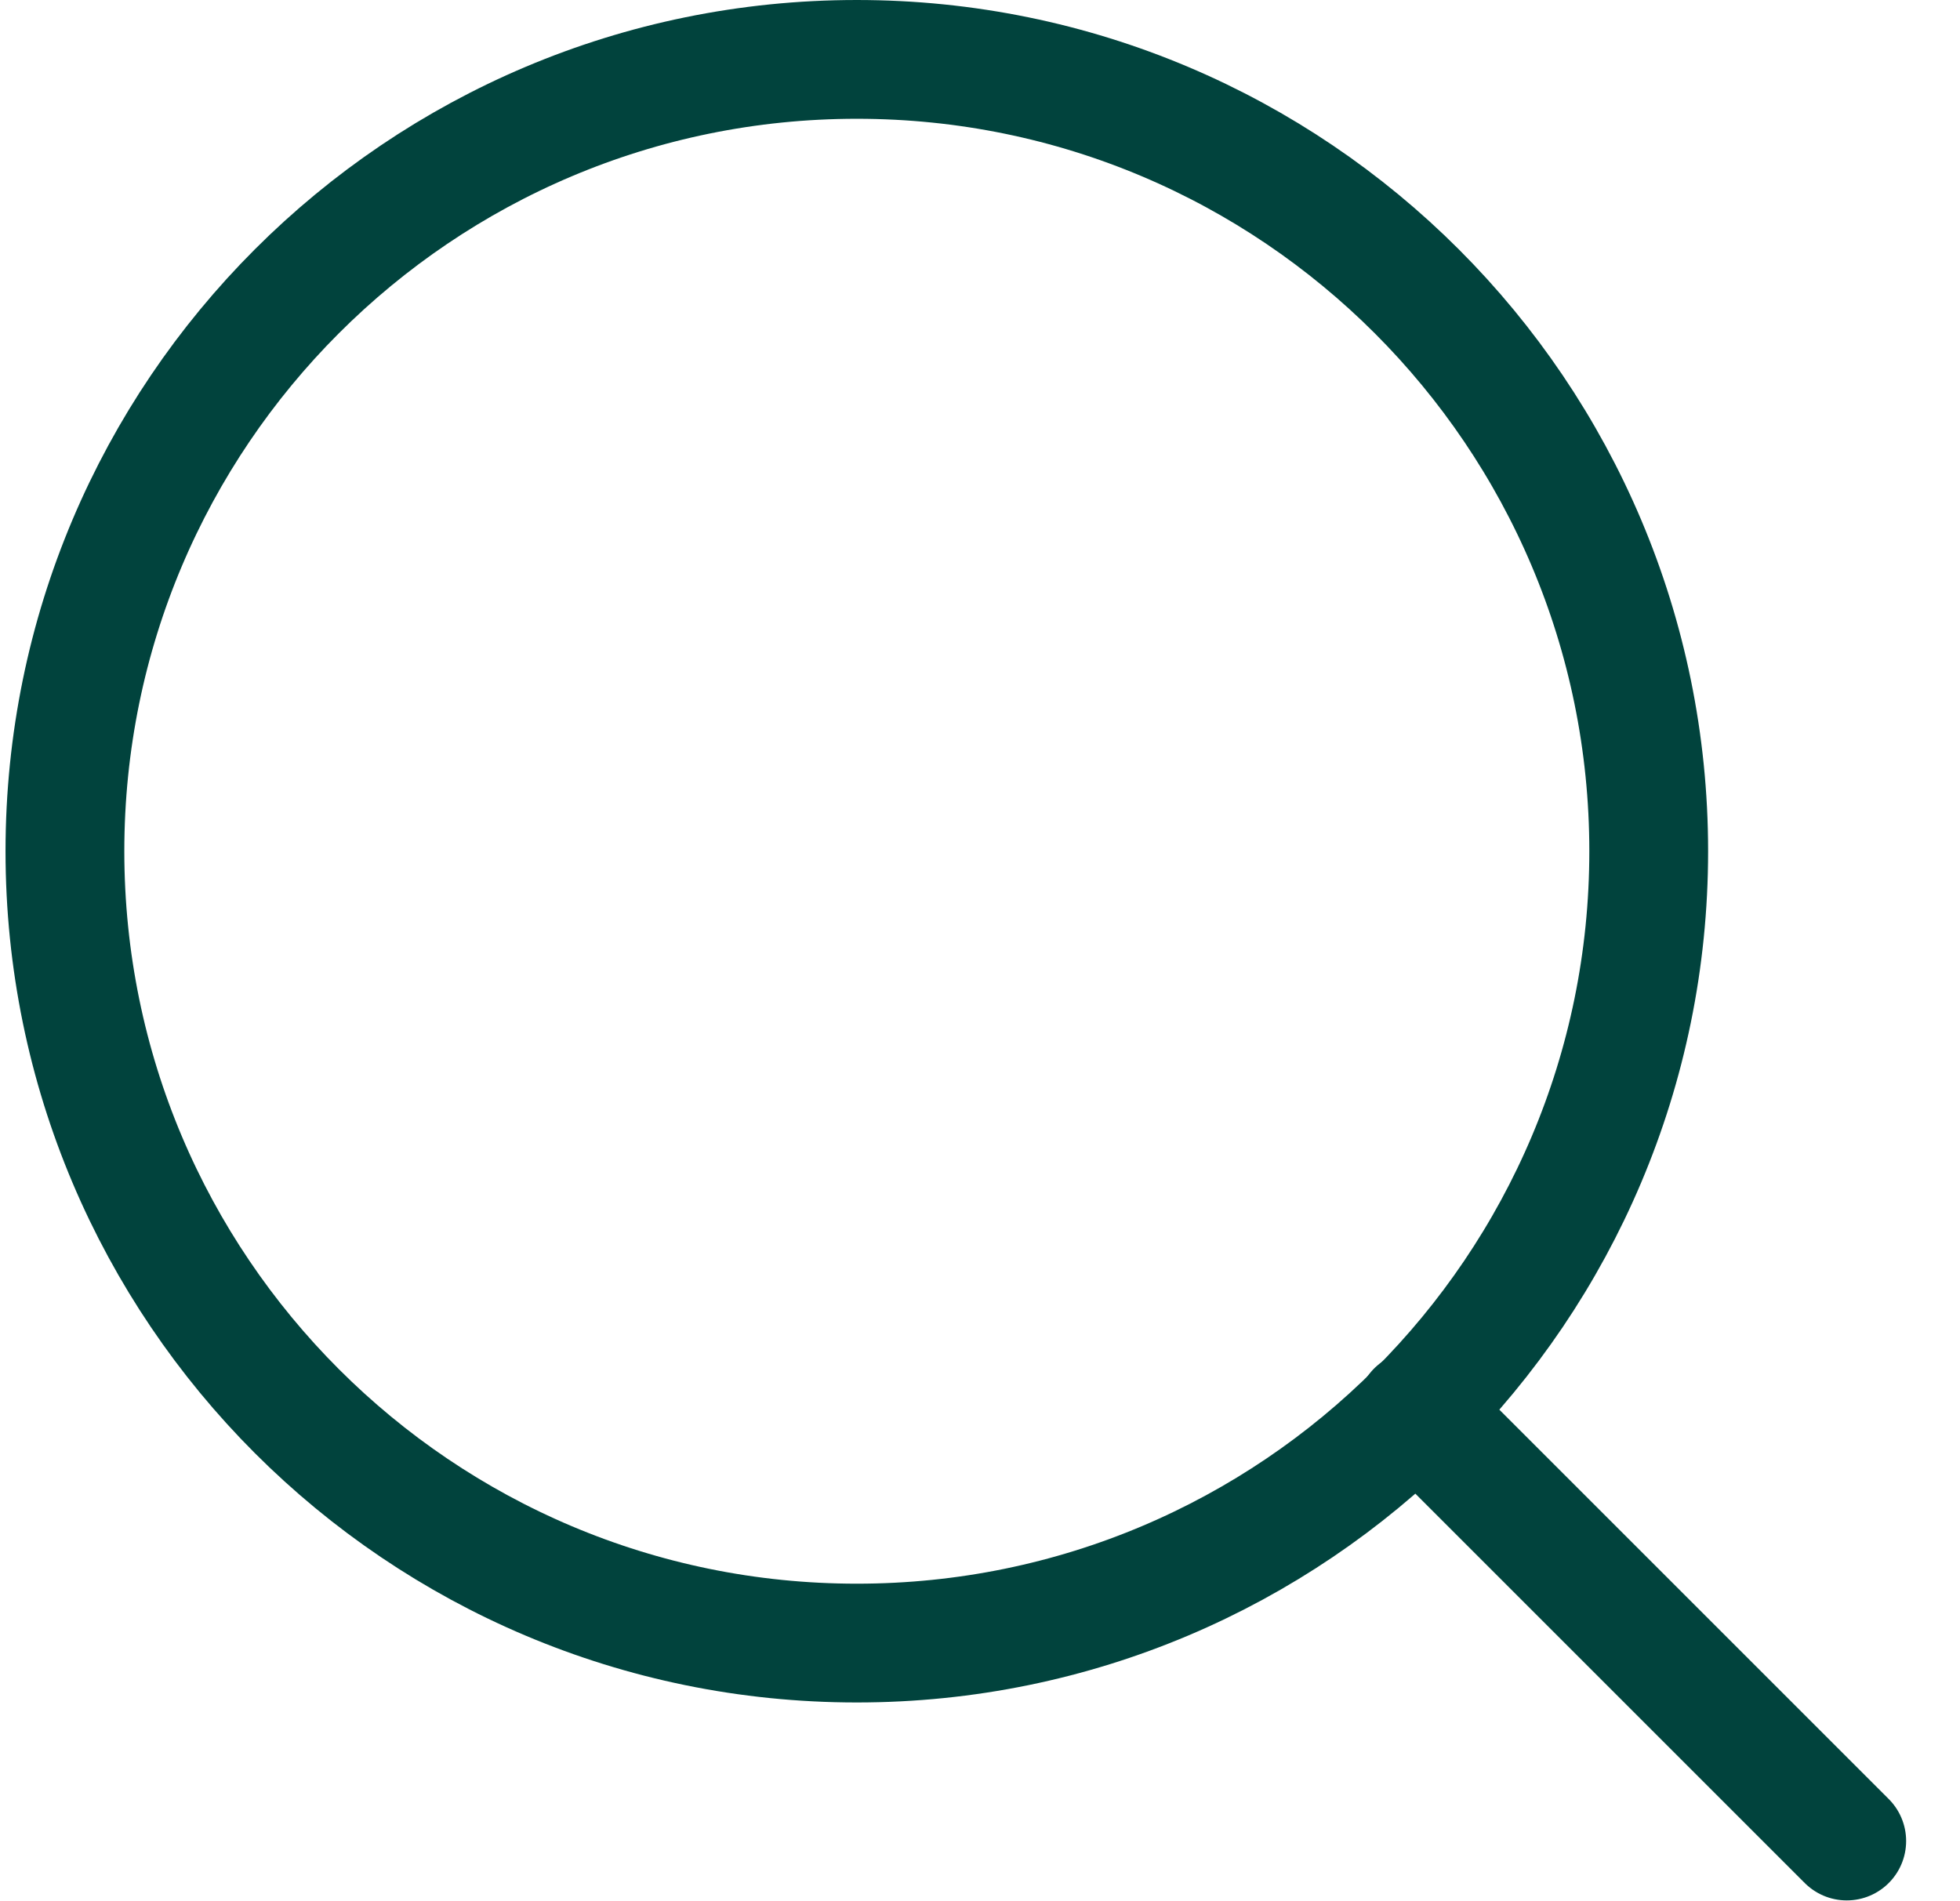
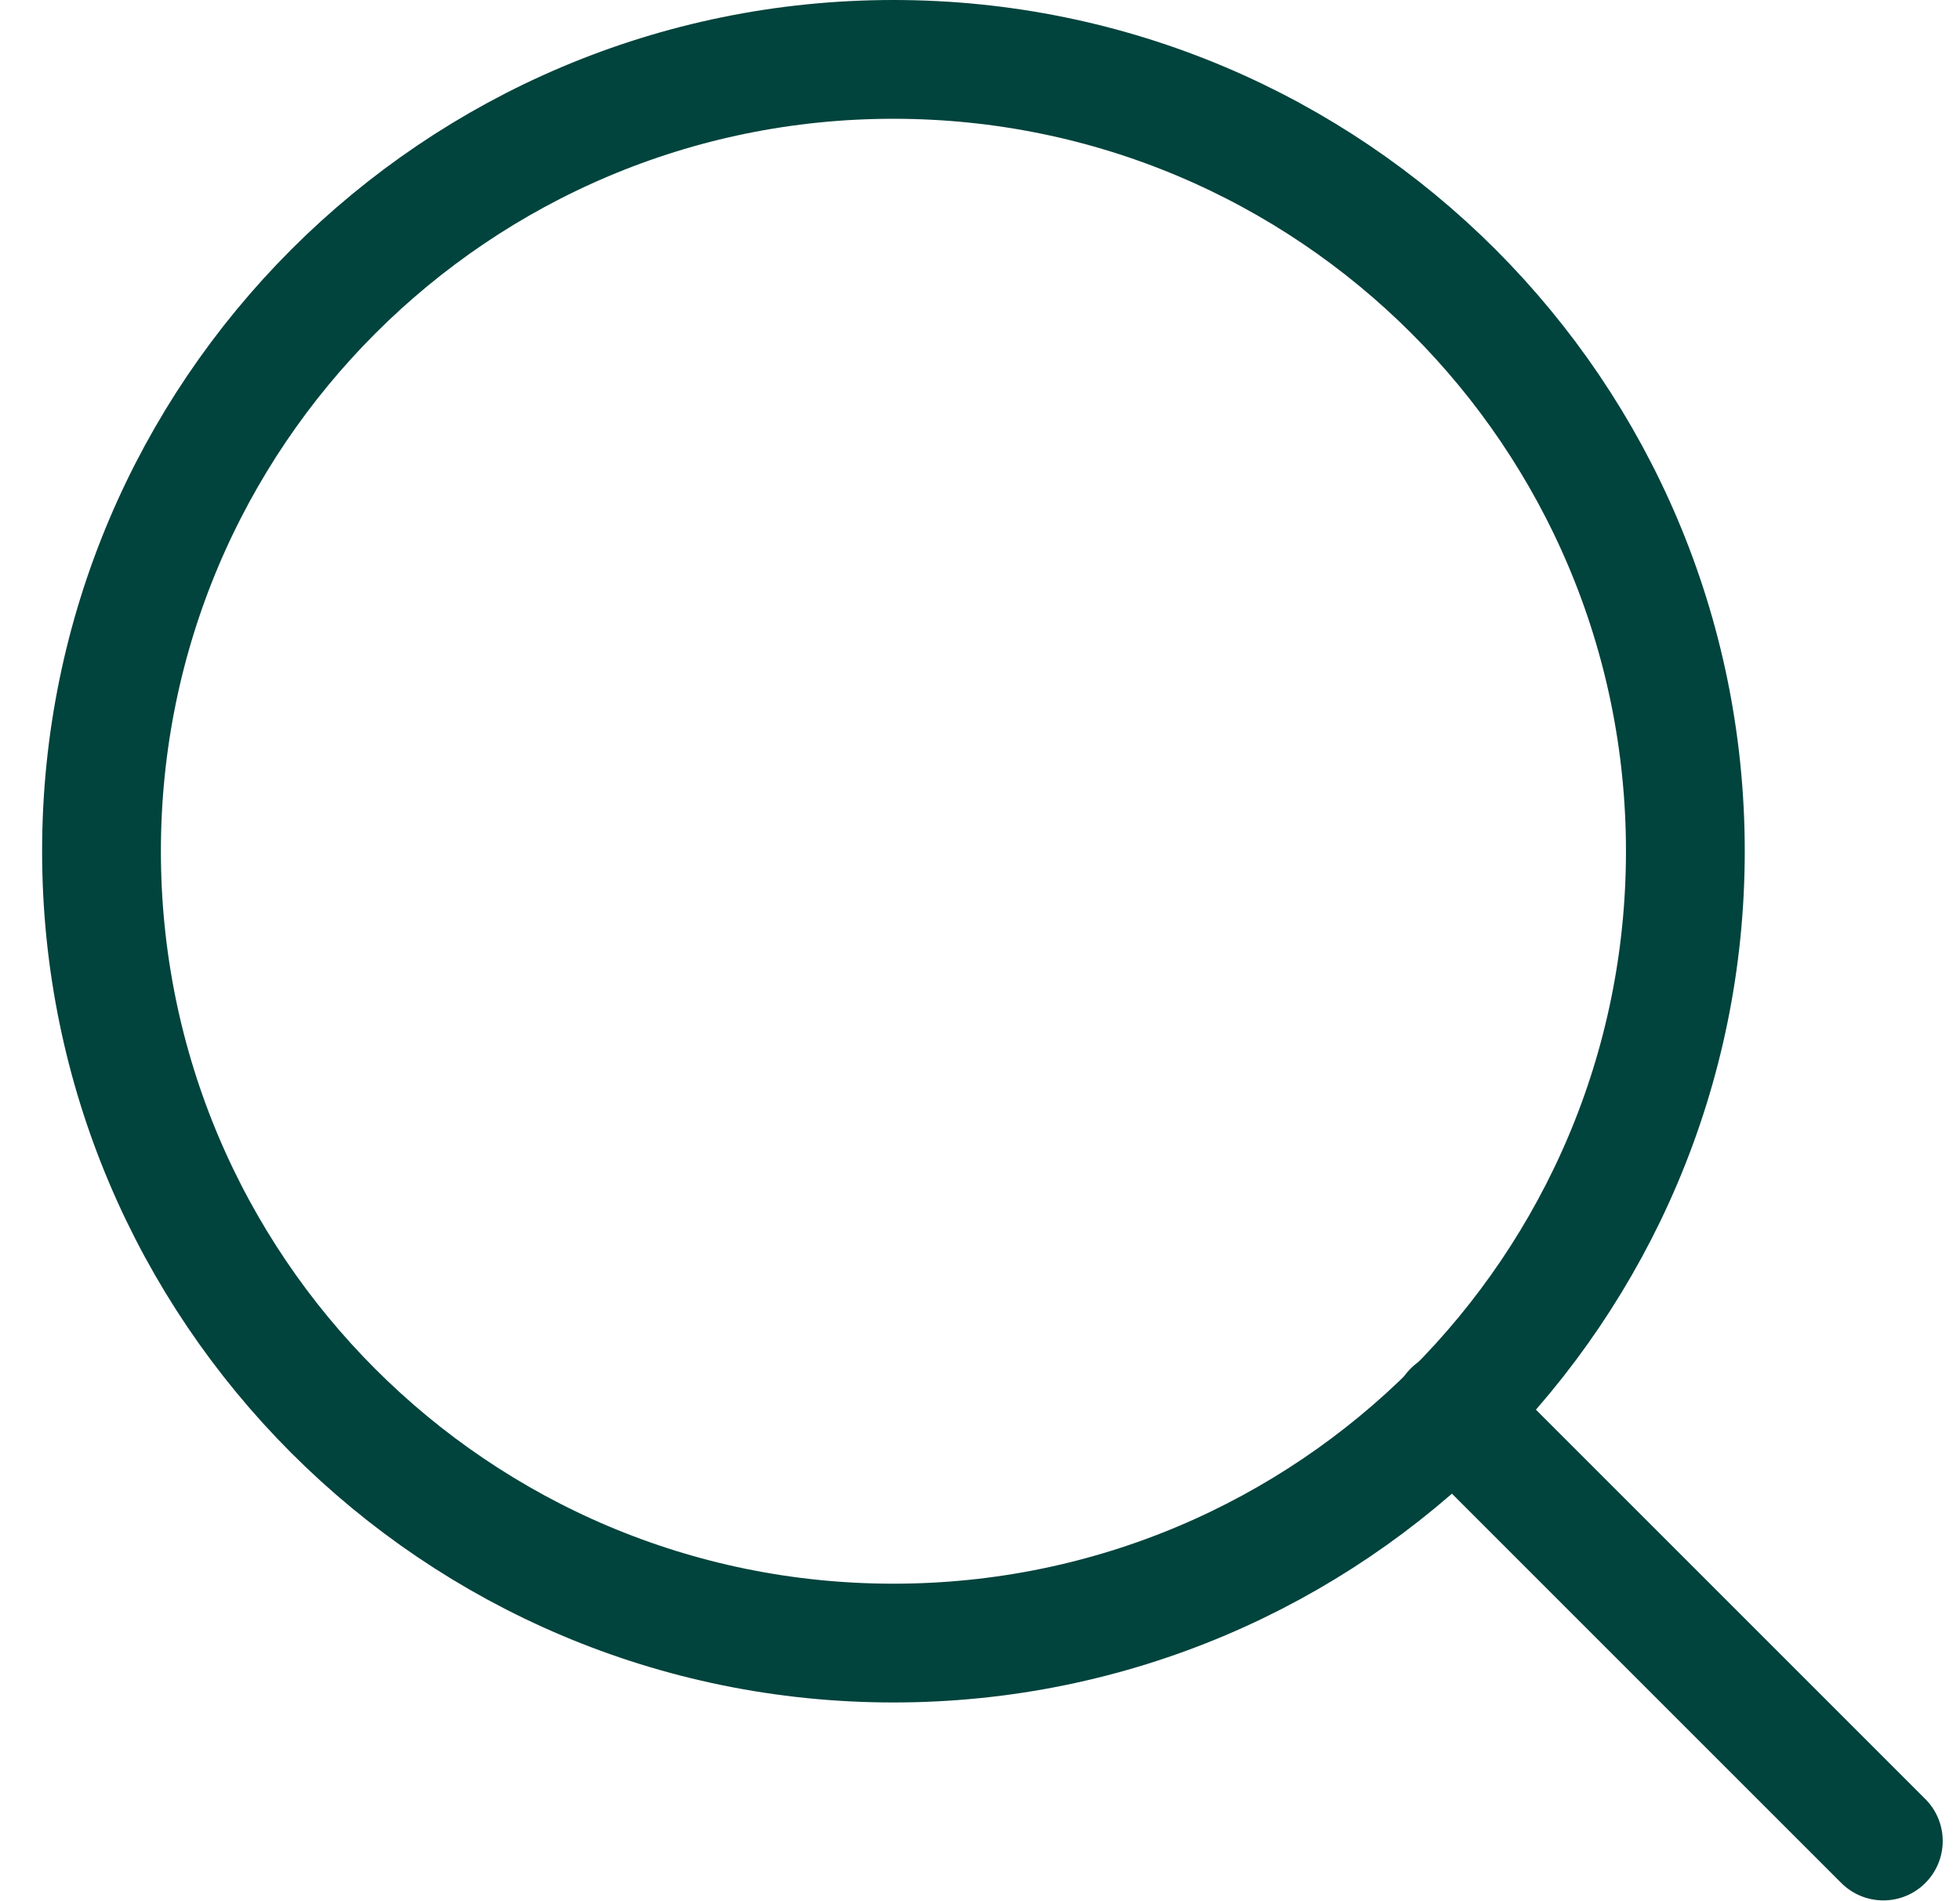
<svg xmlns="http://www.w3.org/2000/svg" width="33" height="32" viewBox="0 0 33 32" fill="none">
-   <path d="M14.426 27.667C21.79 27.667 27.759 21.697 27.759 14.333C27.759 6.97 21.79 1 14.426 1C7.062 1 1.093 6.97 1.093 14.333C1.093 21.697 7.062 27.667 14.426 27.667Z" stroke="#01433D" stroke-width="2" stroke-linecap="round" stroke-linejoin="round" />
-   <path d="M31.093 31L23.843 23.75" stroke="#01433D" stroke-width="2" stroke-linecap="round" stroke-linejoin="round" />
+   <path d="M15.042 27.667C22.406 27.667 28.376 21.697 28.376 14.333C28.376 6.97 22.406 1 15.042 1C7.679 1 1.709 6.97 1.709 14.333C1.709 21.697 7.679 27.667 15.042 27.667Z" stroke="#01433D" stroke-width="2" stroke-linecap="round" stroke-linejoin="round" />
+   <path d="M31.709 31L24.459 23.75" stroke="#01433D" stroke-width="2" stroke-linecap="round" stroke-linejoin="round" />
</svg>
